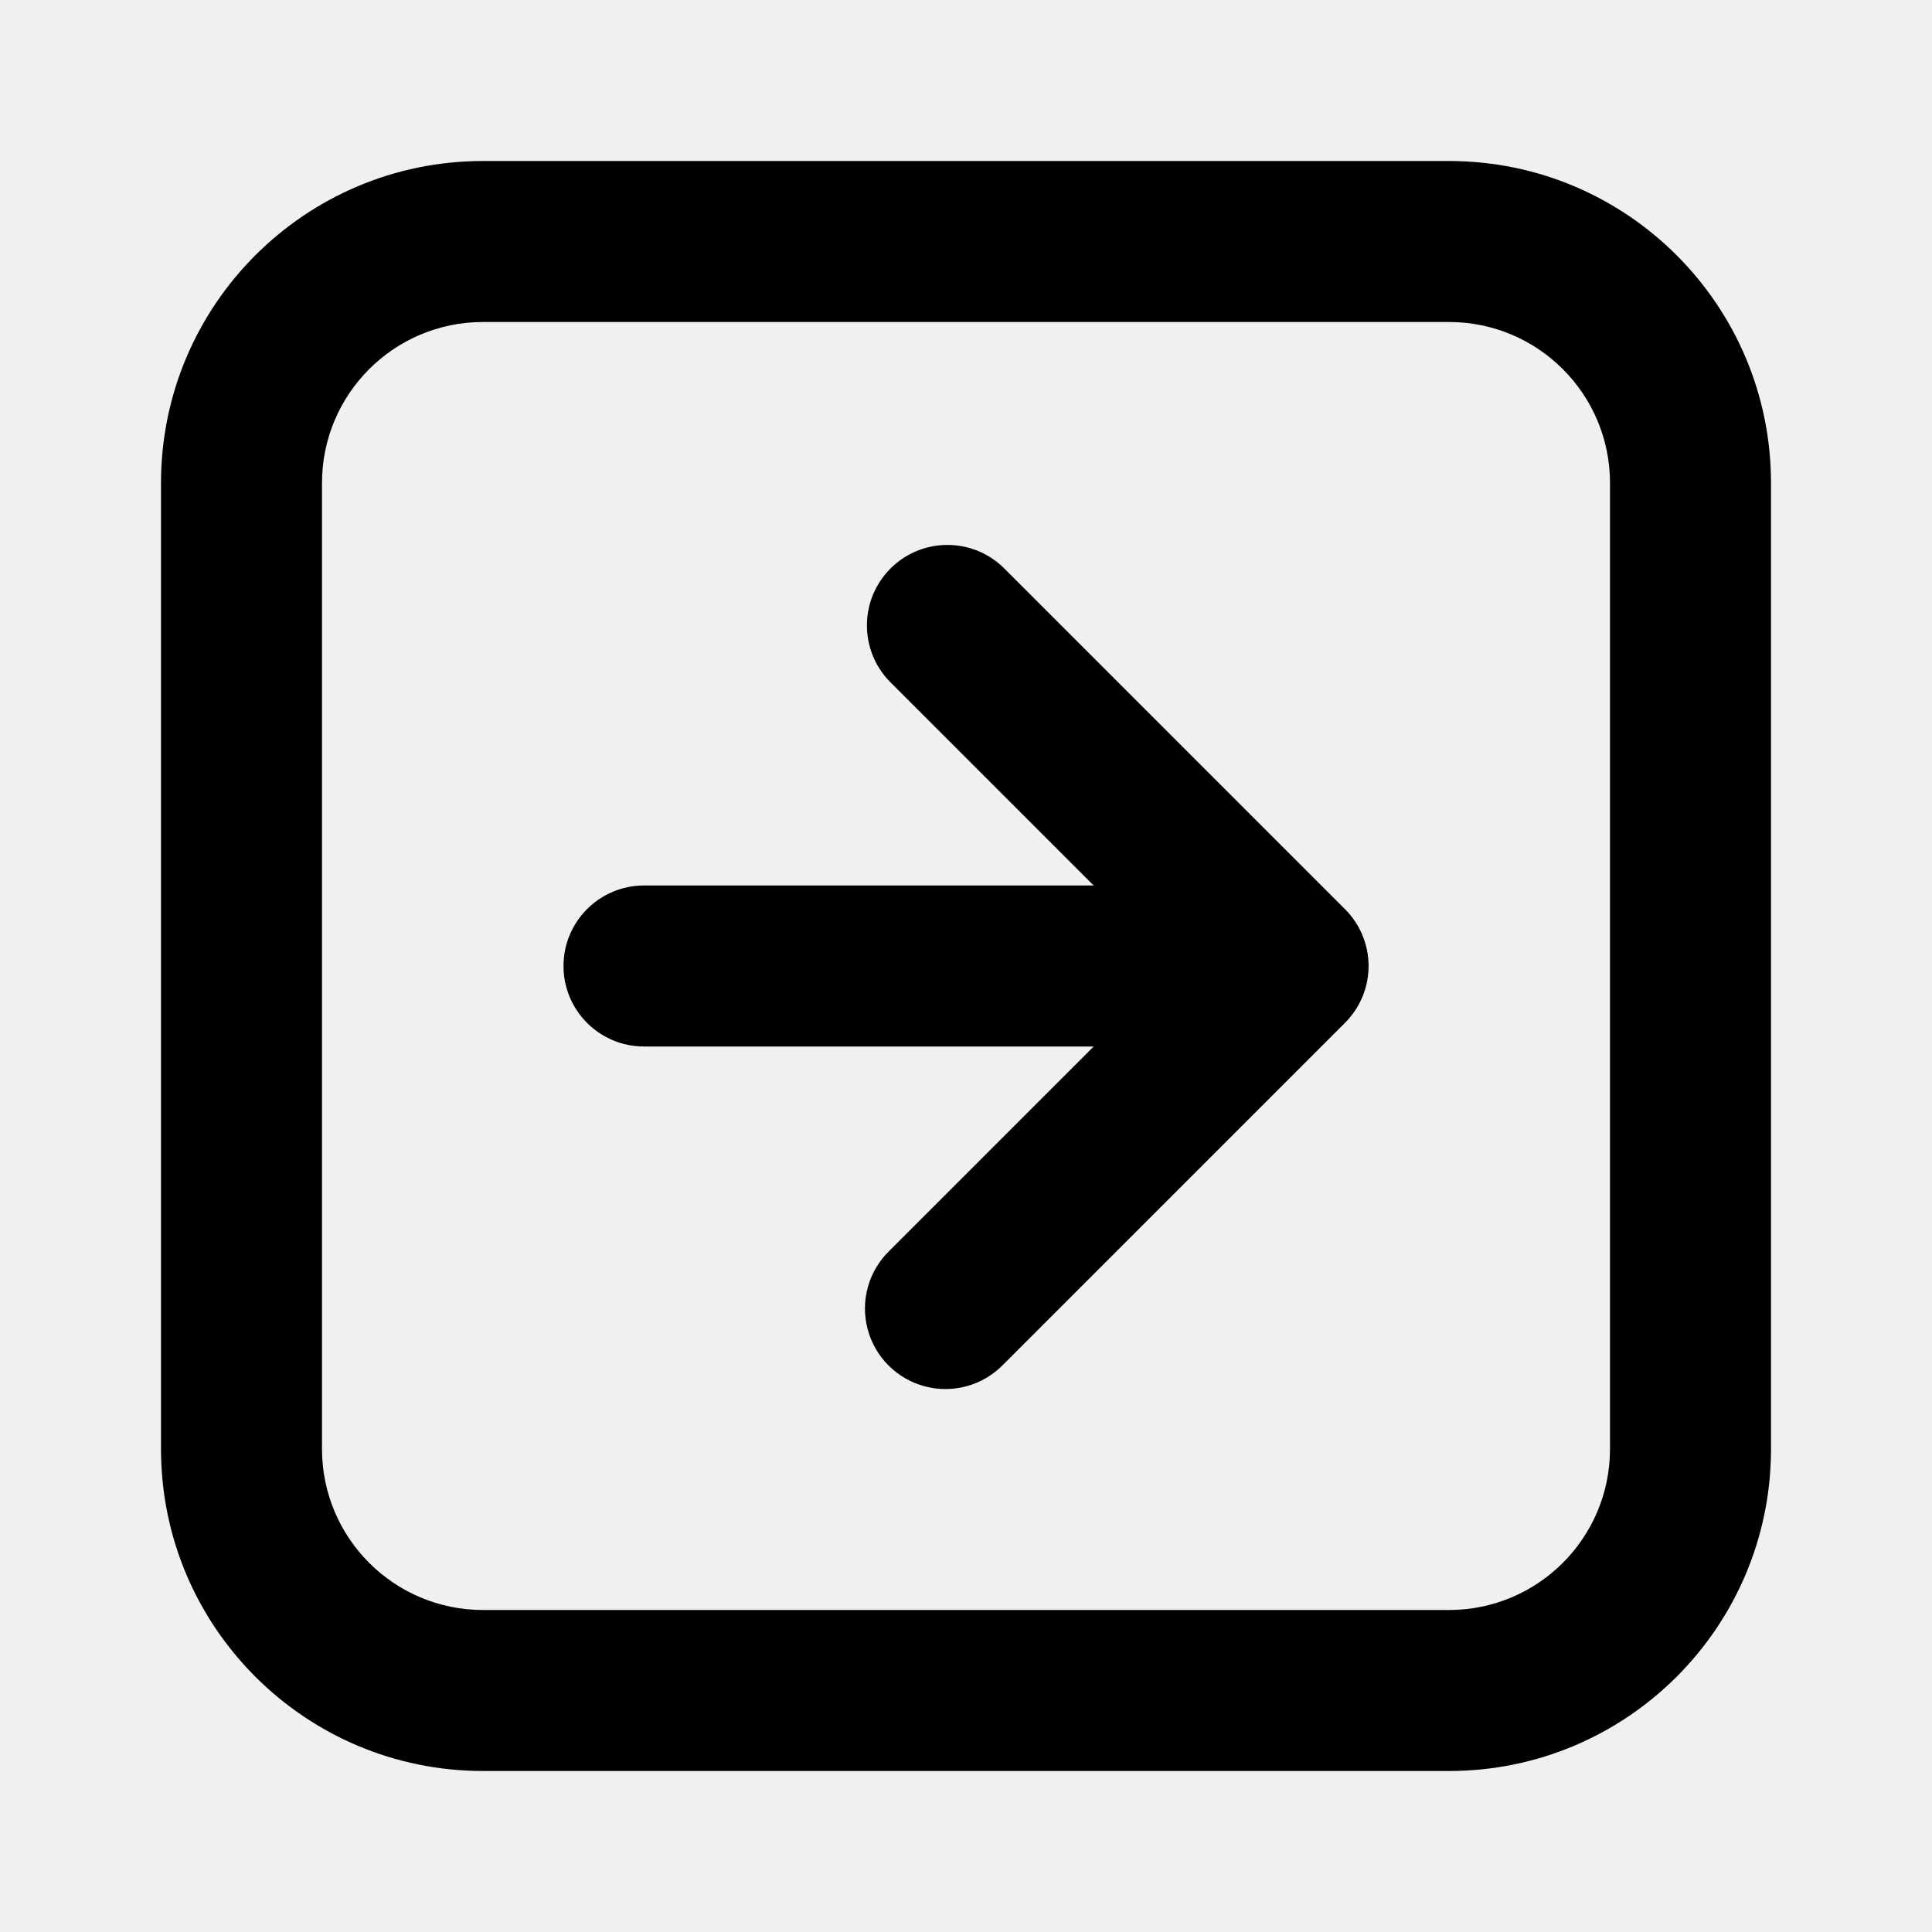
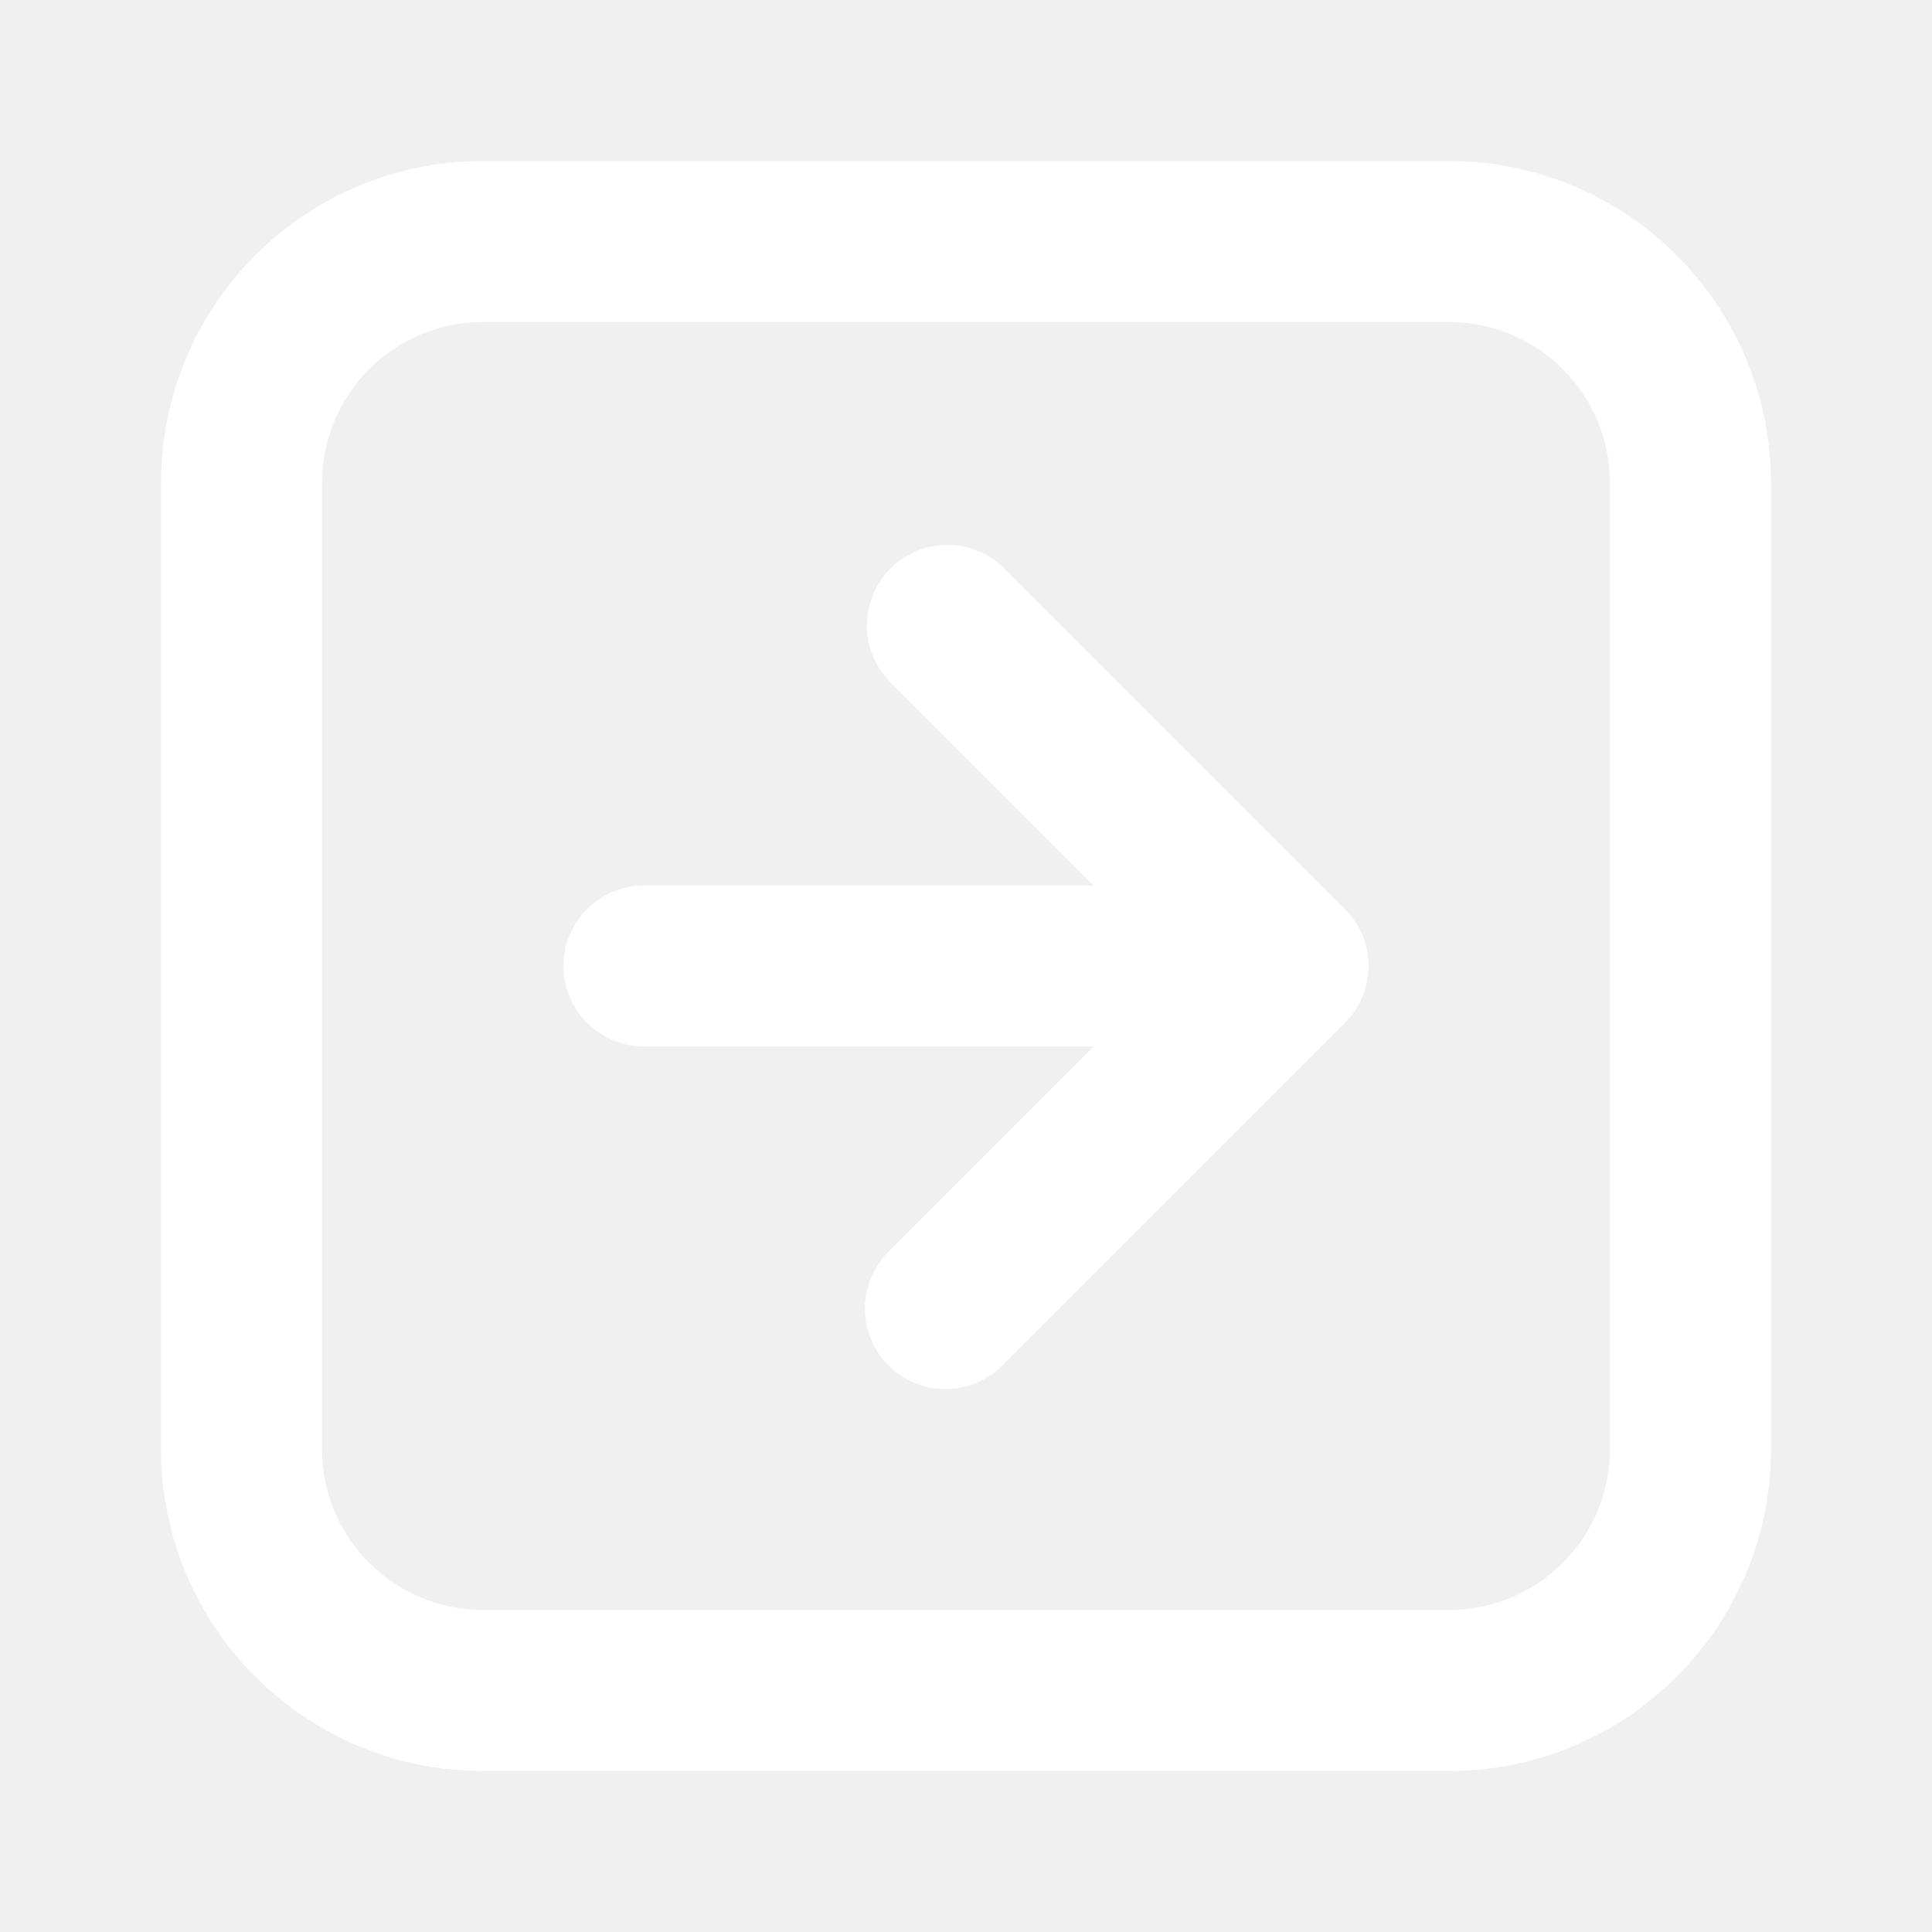
- <svg xmlns="http://www.w3.org/2000/svg" viewBox="-2 -2 24 24" width="28" fill="currentColor">
+ <svg xmlns="http://www.w3.org/2000/svg" viewBox="-2 -2 24 24" width="28" fill="#fff">
  <path d="M4 2a2 2 0 0 0-2 2v12a2 2 0 0 0 2 2h12a2 2 0 0 0 2-2V4a2 2 0 0 0-2-2H4zm0-2h12a4 4 0 0 1 4 4v12a4 4 0 0 1-4 4H4a4 4 0 0 1-4-4V4a4 4 0 0 1 4-4z" />
  <path d="M11.586 11H6a1 1 0 1 1 0-2h5.586L9.05 6.464a1 1 0 0 1 1.414-1.414l4.243 4.243a.997.997 0 0 1 0 1.414l-4.243 4.243a1 1 0 1 1-1.414-1.414L11.586 11z" />
</svg>
